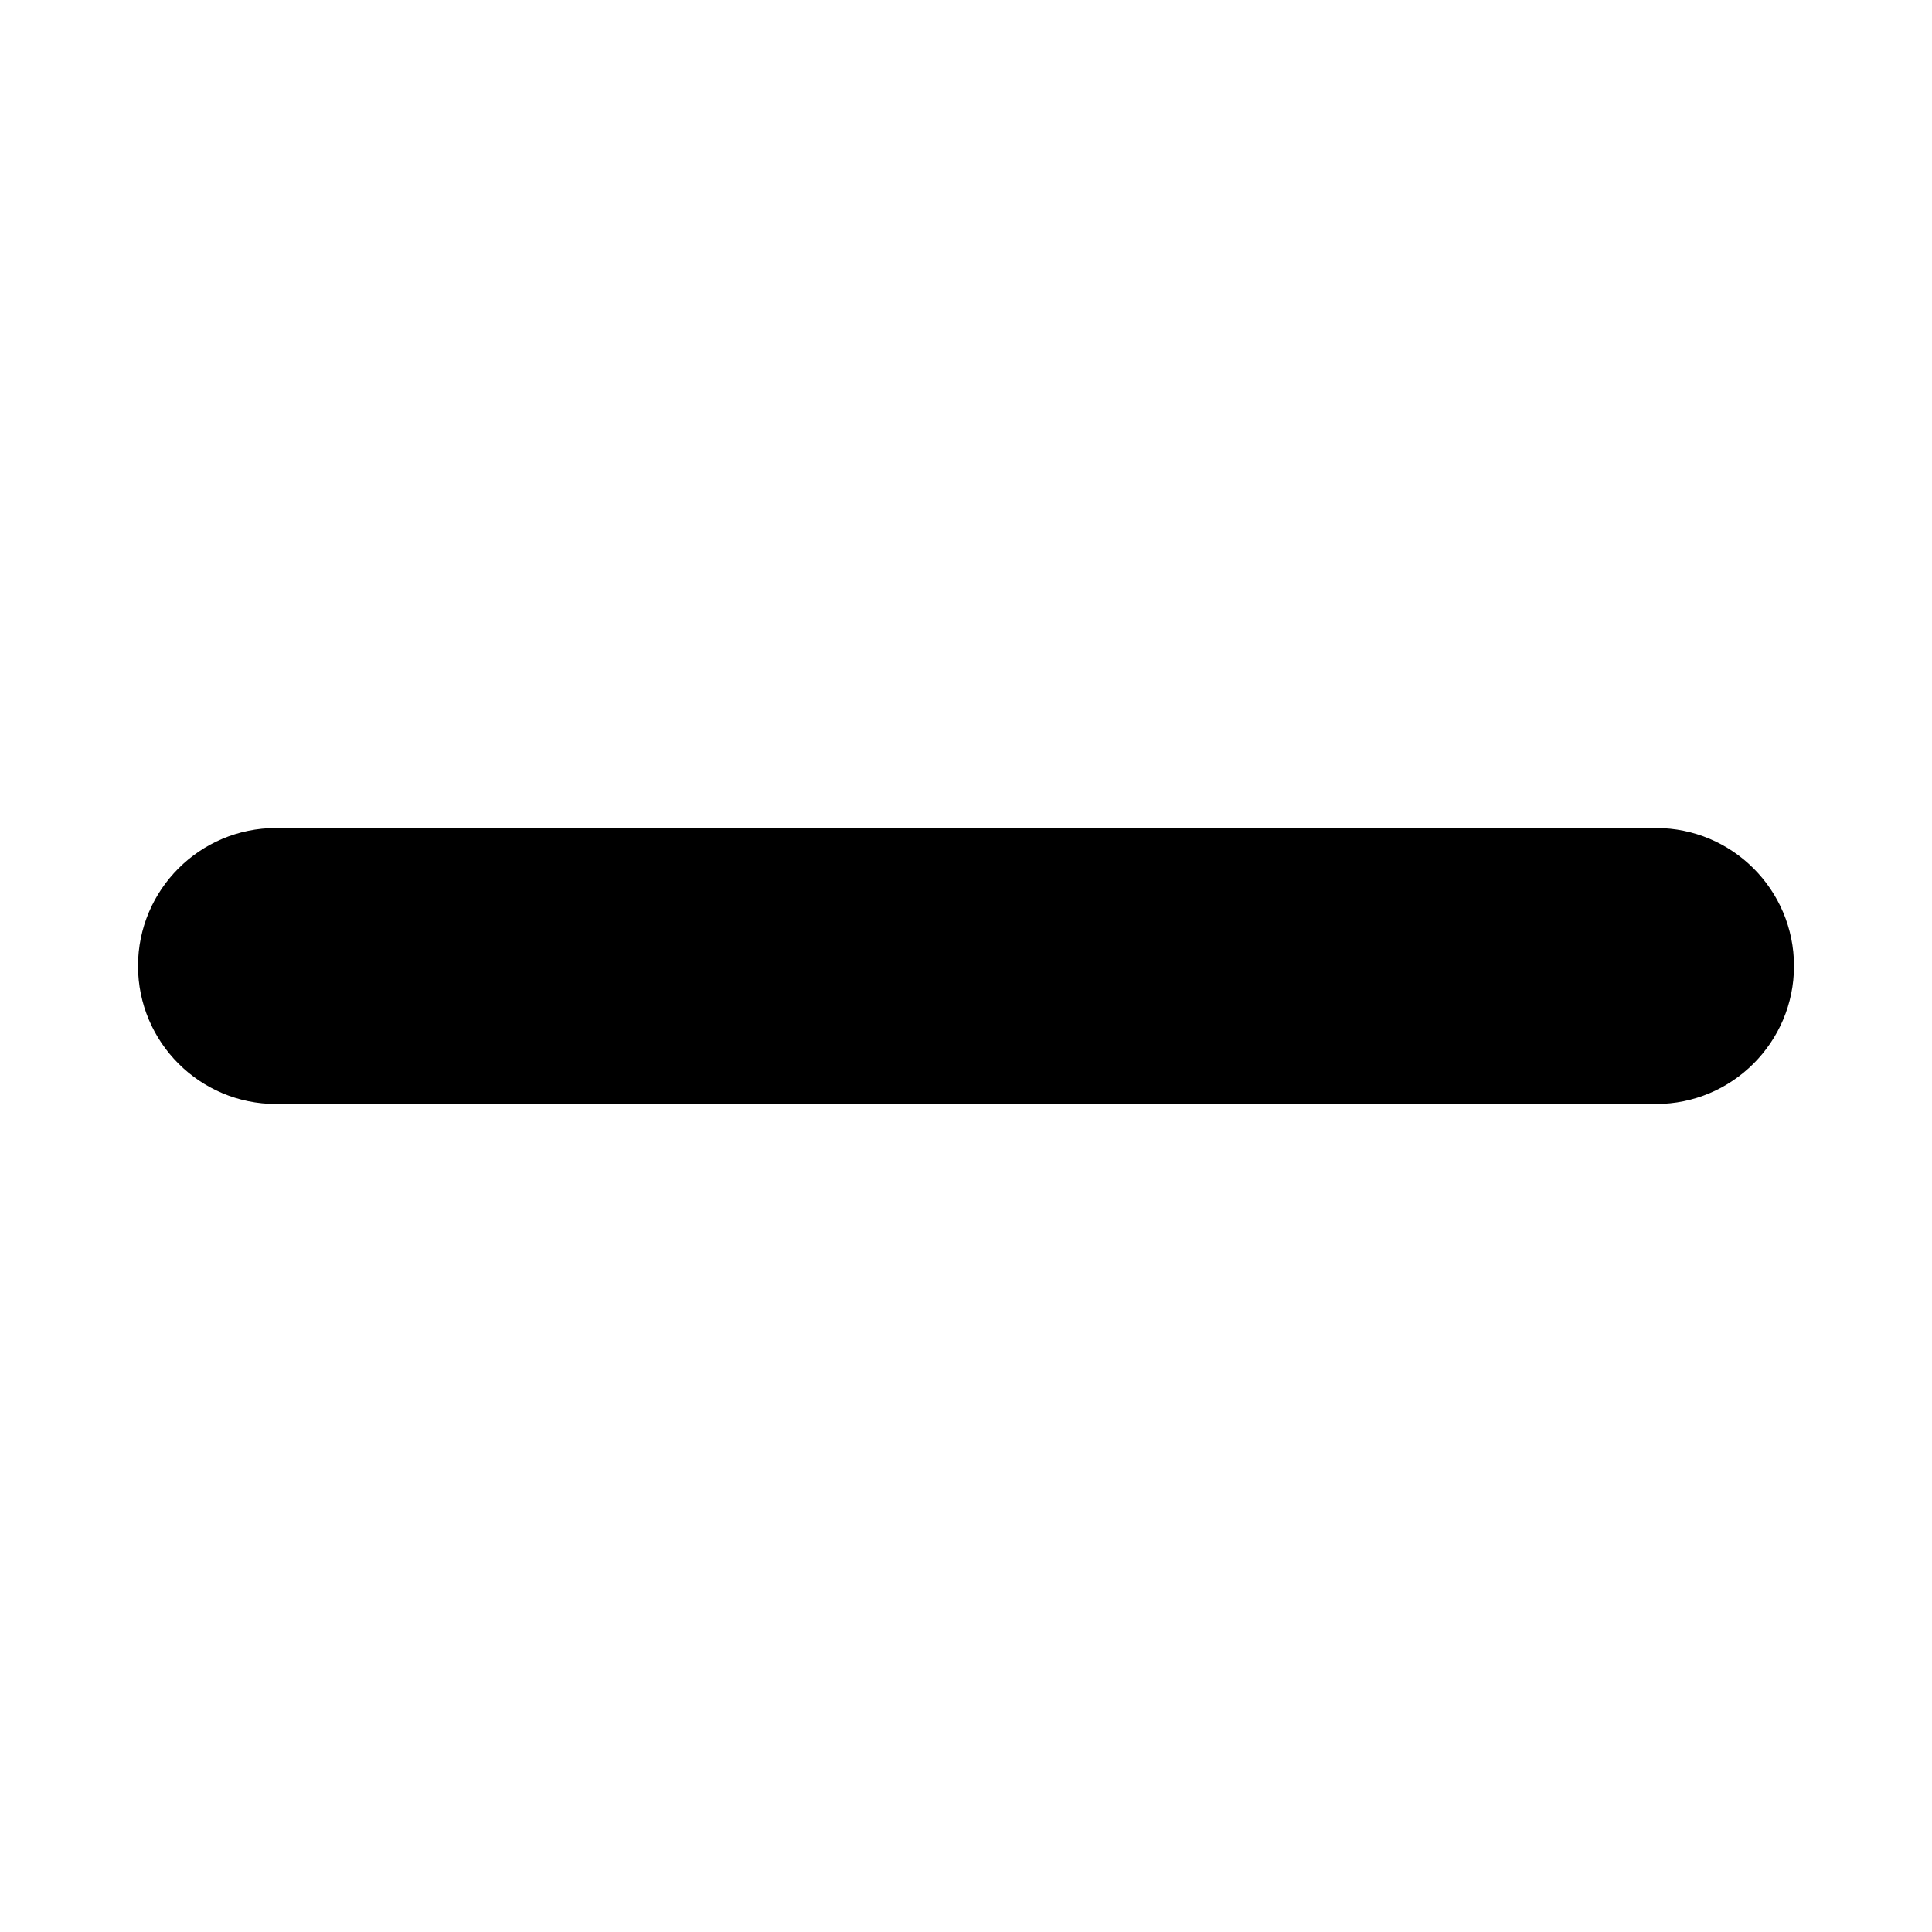
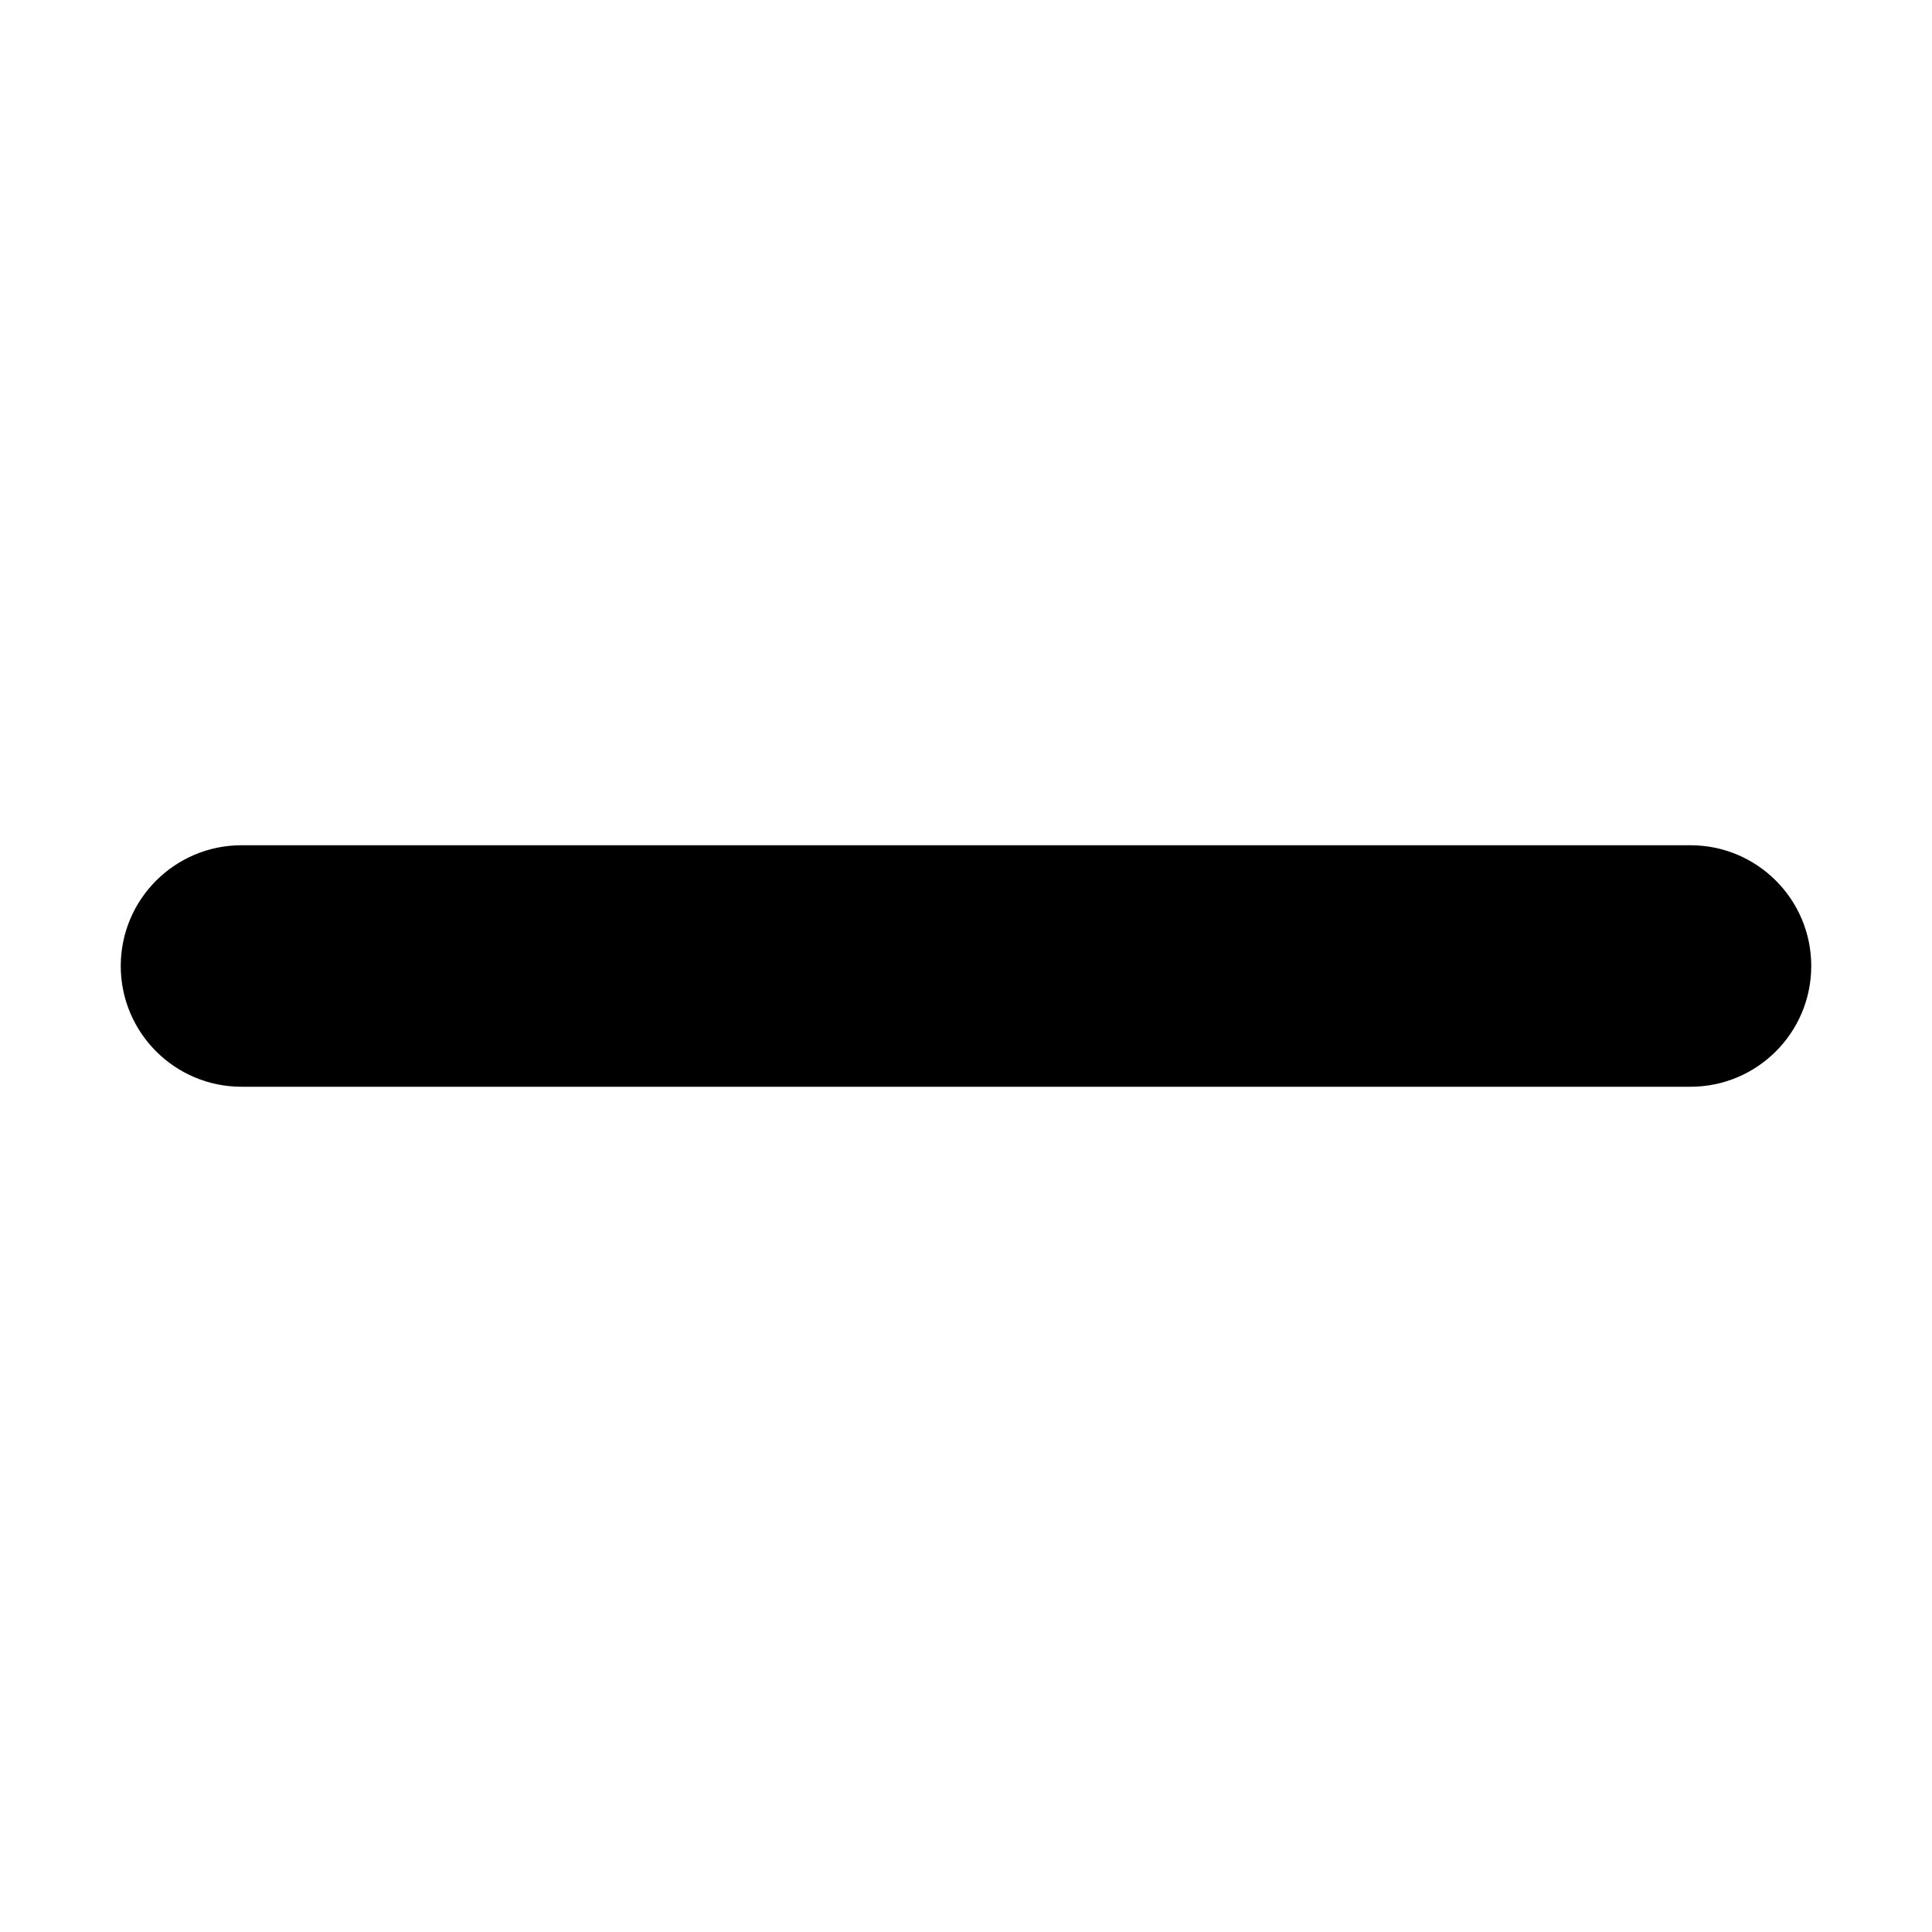
- <svg xmlns="http://www.w3.org/2000/svg" viewBox="0 0 14 14" fill="none" class="ods-icon">
-   <path fill-rule="evenodd" clip-rule="evenodd" d="M1 7C1 6.448 1.448 6 2 6L12 6C12.552 6 13 6.448 13 7V7C13 7.552 12.552 8 12 8L2 8C1.448 8 1 7.552 1 7V7Z" fill="currentColor" />
+ <svg xmlns="http://www.w3.org/2000/svg" viewBox="0 0 16 16" fill="none" class="ods-icon">
+   <path d="M1 8C1 7.448 1.448 7 2 7H14C14.552 7 15 7.448 15 8C15 8.552 14.552 9 14 9H2C1.448 9 1 8.552 1 8Z" fill="currentColor" />
</svg>
